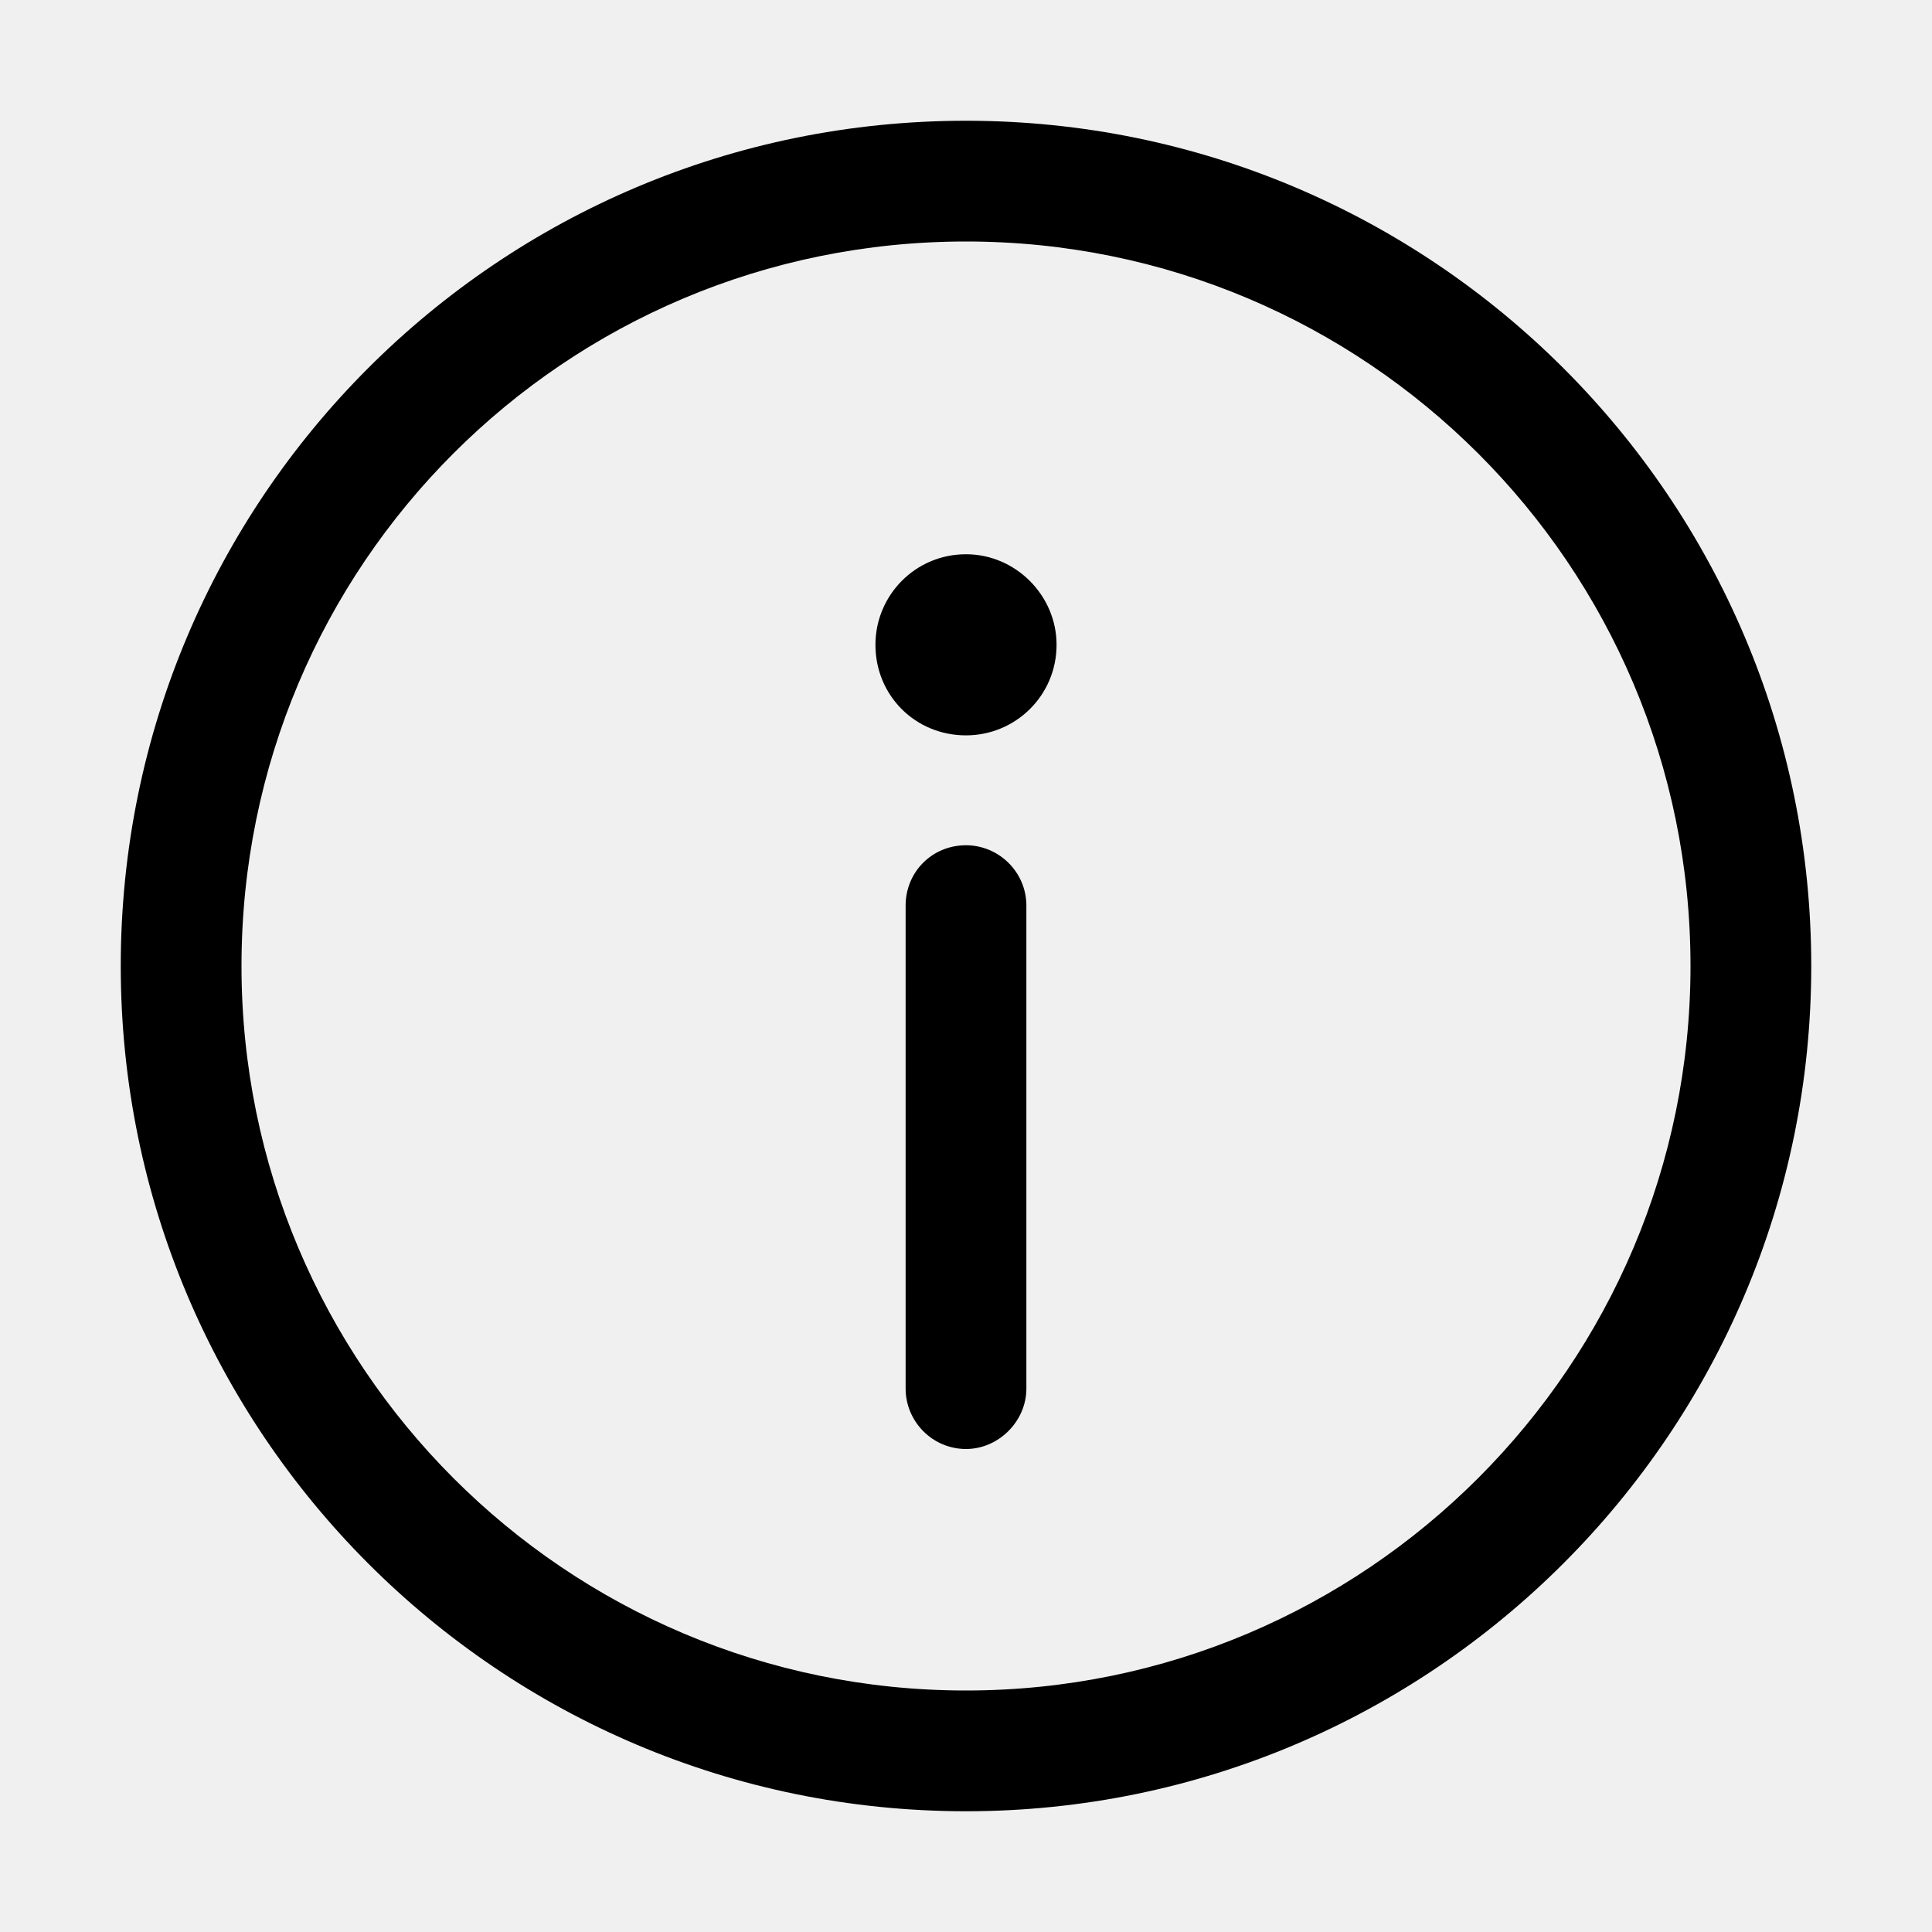
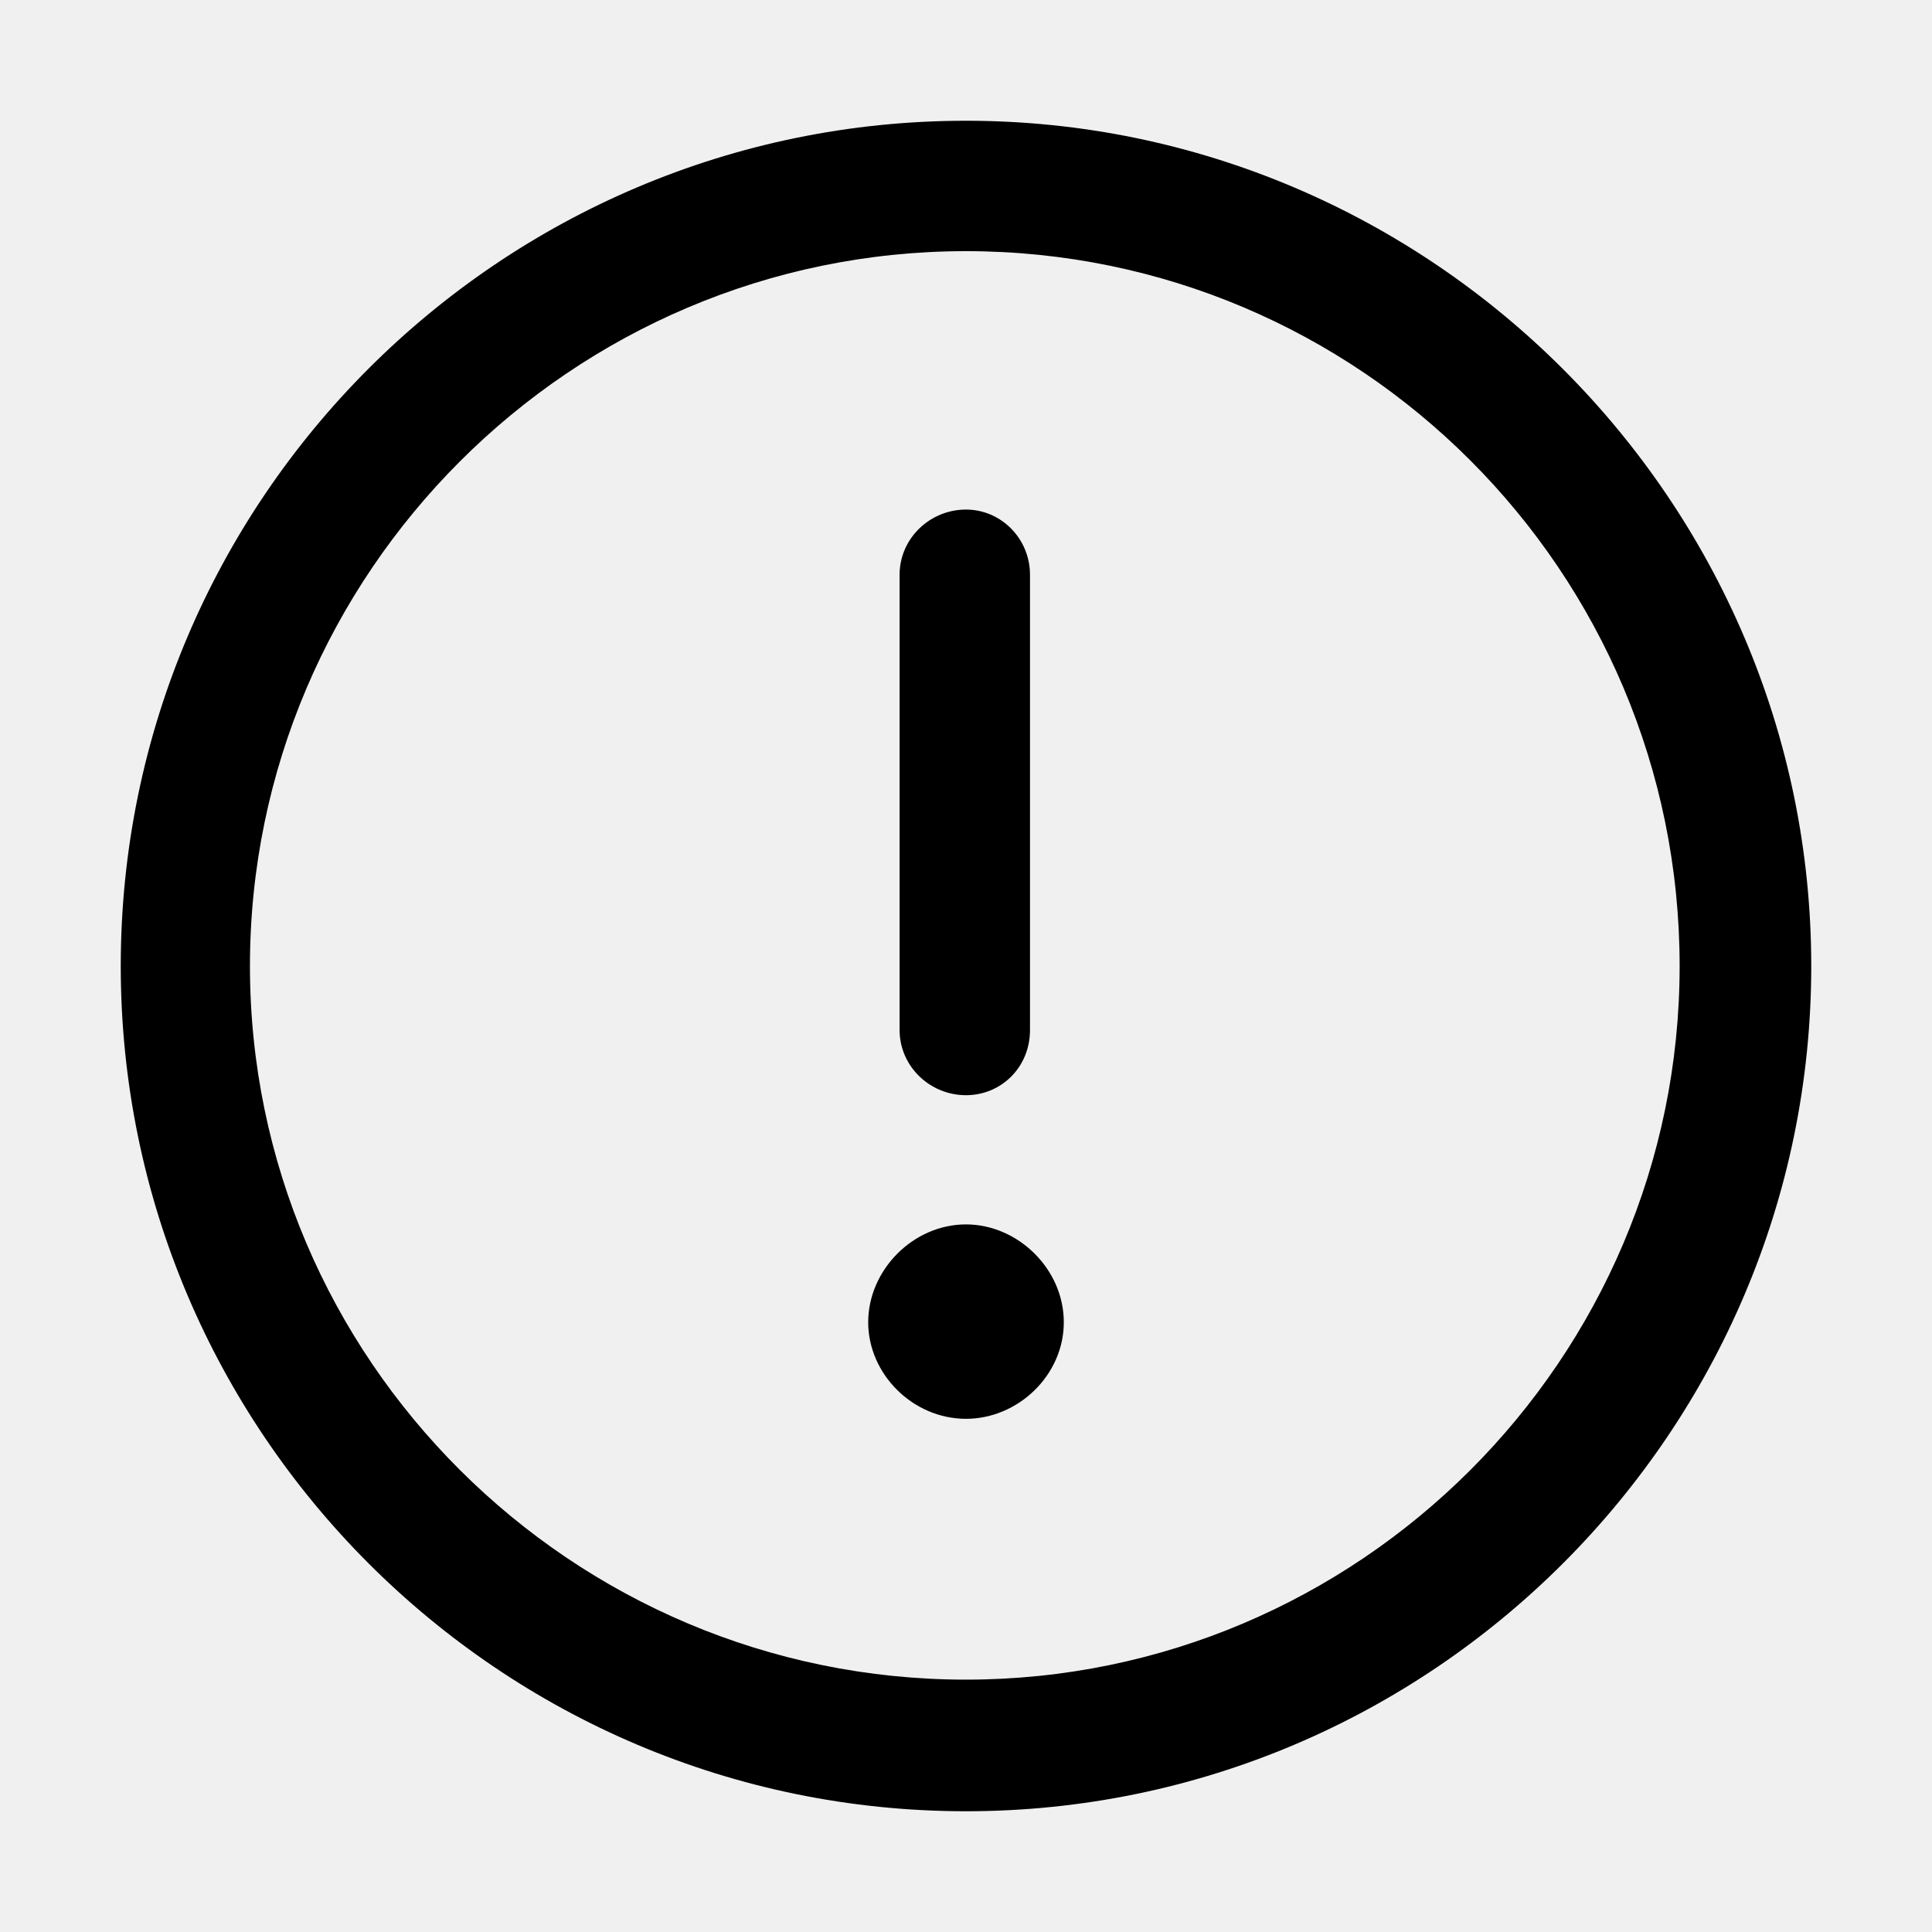
<svg xmlns="http://www.w3.org/2000/svg" width="16" height="16" viewBox="0 0 16 16" fill="none">
  <defs>
-     <clipPath id="clip2_225">
-       <rect id="96#版本信息-info" width="16" height="16" fill="white" fill-opacity="0" />
+     <clipPath id="clip225_1073">
+       <rect id="负向权益-prompt" width="16" height="16" fill="white" fill-opacity="0" />
    </clipPath>
  </defs>
-   <g clip-path="url(#clip2_225)">
-     <path id="矢量 174" d="M8 1C11.86 1 15 4.13 15 8C15 11.86 11.86 15 8 15C4.13 15 1 11.86 1 8C1 4.13 4.13 1 8 1ZM8 2C4.68 2 2 4.68 2 8C2 11.31 4.68 14 8 14C11.31 14 14 11.31 14 8C14 4.68 11.31 2 8 2ZM8 7C8.27 7 8.5 7.22 8.5 7.5L8.5 11.5C8.5 11.77 8.27 12 8 12C7.72 12 7.5 11.77 7.5 11.5L7.5 7.5C7.5 7.22 7.72 7 8 7ZM8 4.59C8.41 4.59 8.75 4.93 8.75 5.34C8.75 5.76 8.41 6.09 8 6.09C7.58 6.09 7.25 5.76 7.25 5.34C7.25 4.93 7.58 4.59 8 4.59Z" fill="currentColor" fill-opacity="1" fill-rule="nonzero" />
+   <rect id="96#版本信息-info" width="16" height="16" fill="#FFFFFF" fill-opacity="0" />
+   <g clip-path="url(#clip225_1073)">
+     <path id="path" d="M8 1C4.14 1 1 4.14 1 8C1 11.86 4.14 15 8 15C11.86 15 15 11.85 15 8C15 4.15 11.85 1 8 1ZM8 13.91C4.73 13.91 2.07 11.25 2.07 8C2.07 4.75 4.73 2.08 8 2.08C11.26 2.08 13.91 4.73 13.91 8C13.91 11.26 11.25 13.91 8 13.91ZM7.45 8.53L7.45 4.76C7.45 4.46 7.7 4.22 8 4.22C8.29 4.22 8.53 4.46 8.53 4.76L8.53 8.53C8.53 8.84 8.29 9.07 8 9.07C7.7 9.07 7.45 8.83 7.45 8.53ZM8.81 10.95C8.81 11.39 8.43 11.75 8 11.75C7.56 11.75 7.19 11.38 7.19 10.95C7.19 10.52 7.56 10.14 8 10.14C8.43 10.14 8.81 10.51 8.81 10.95Z" fill="currentColor" fill-opacity="1" fill-rule="nonzero" />
  </g>
</svg>
